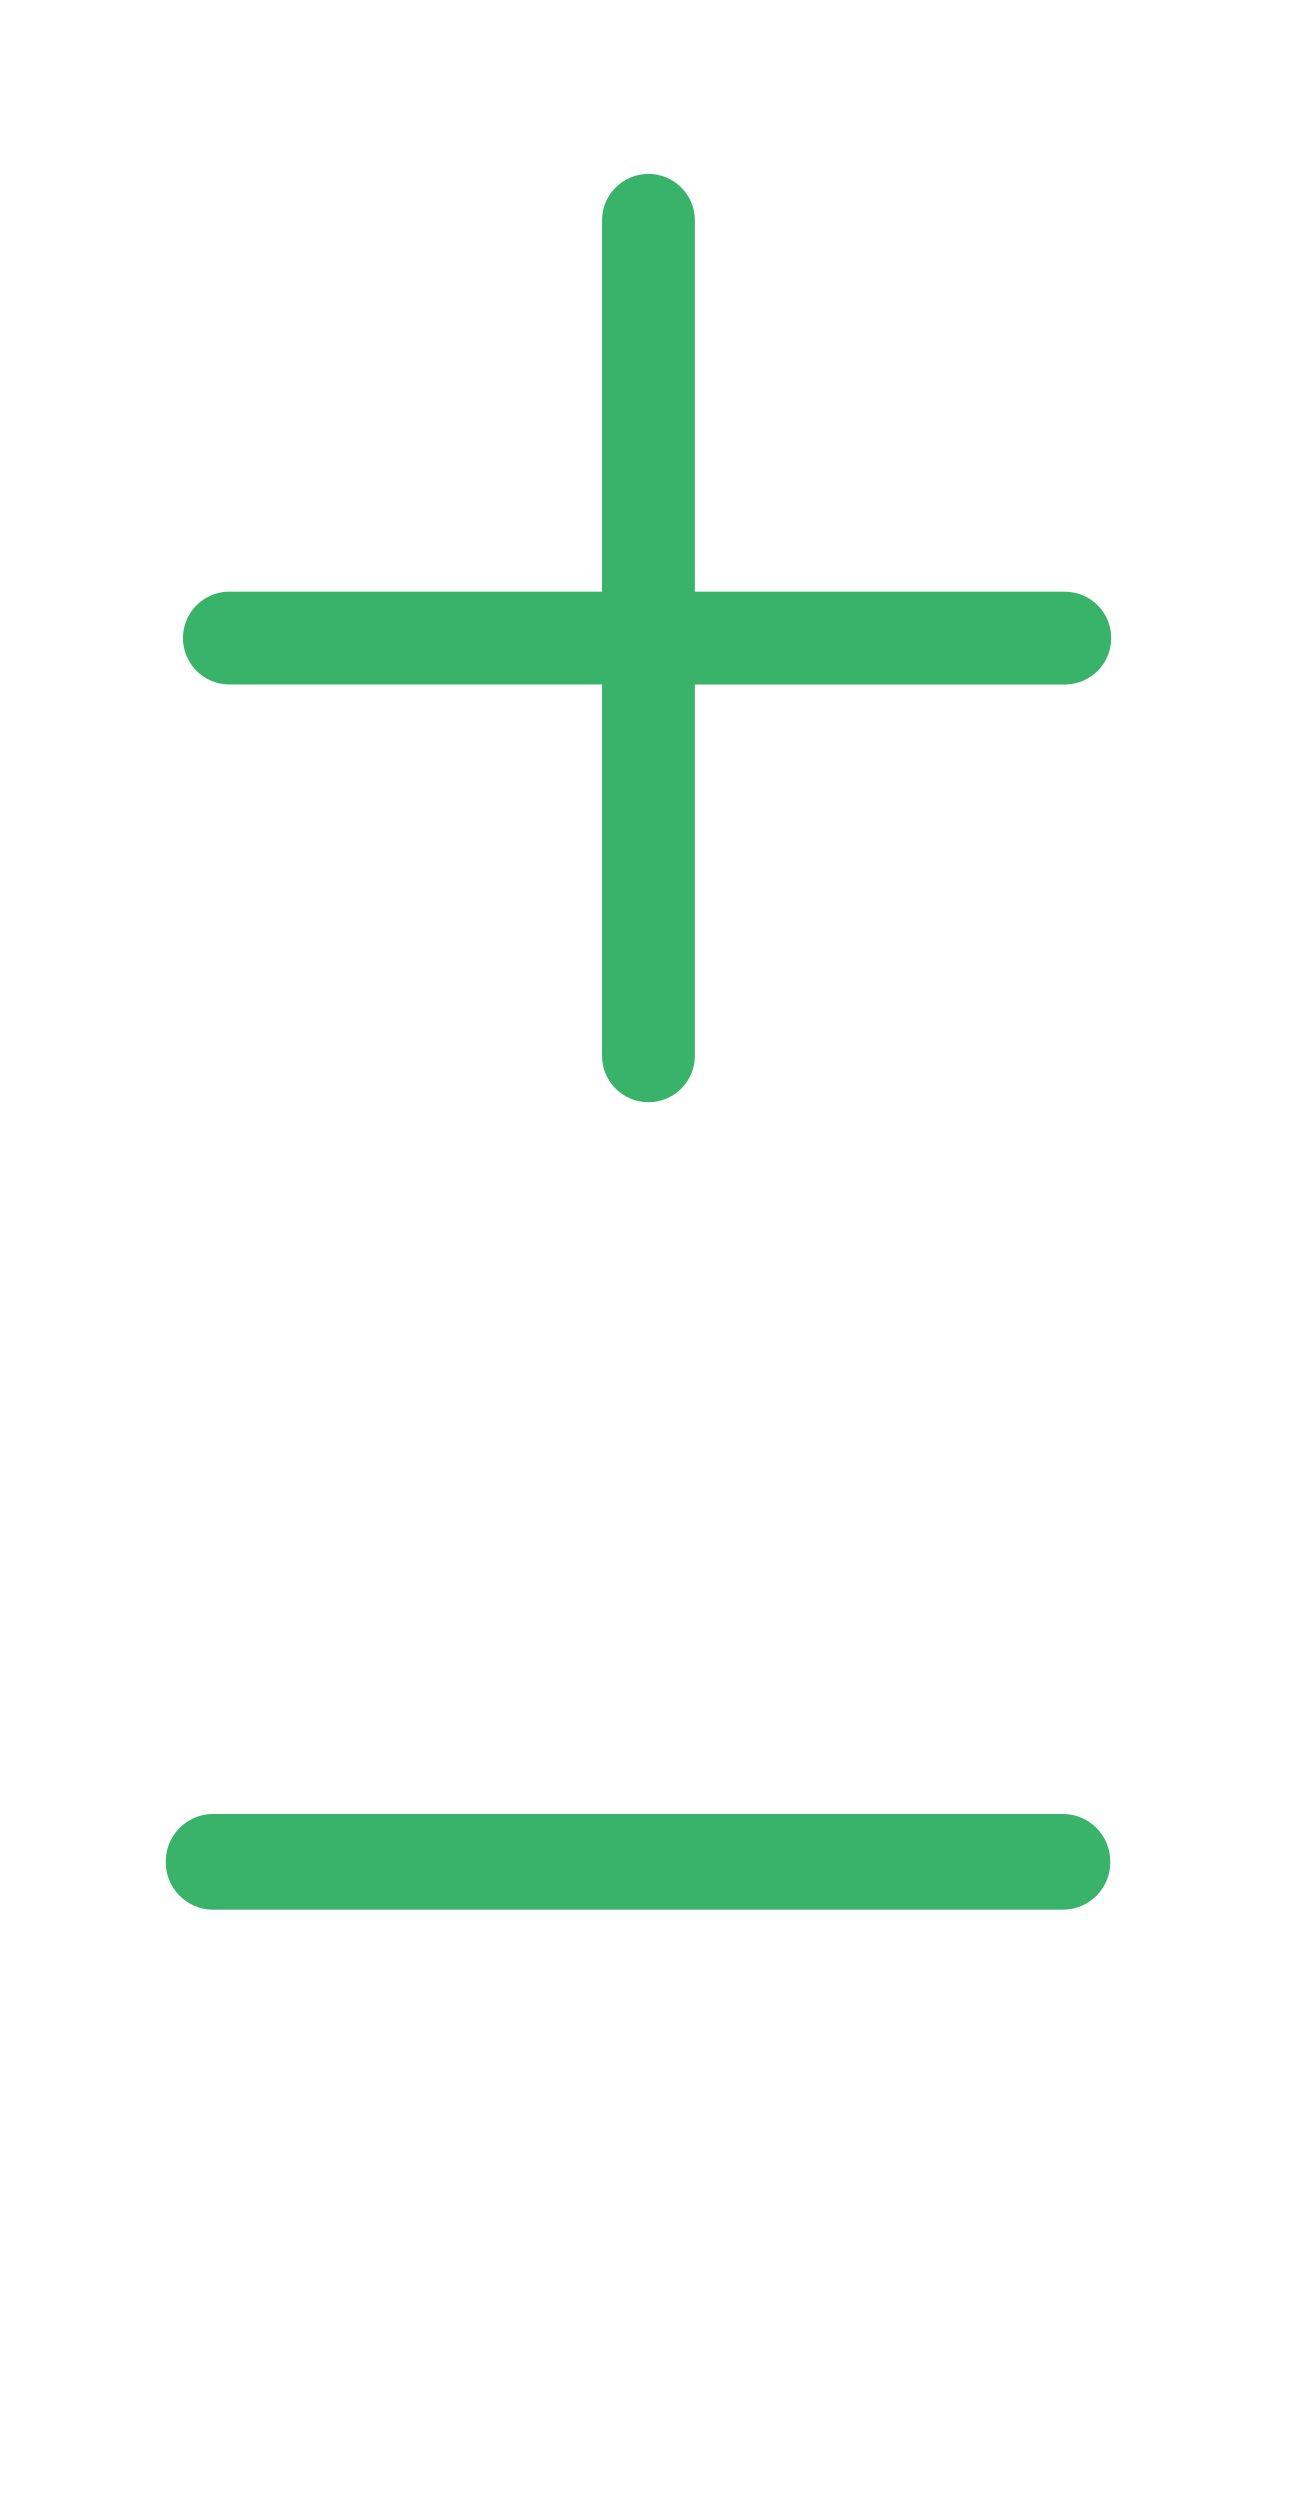
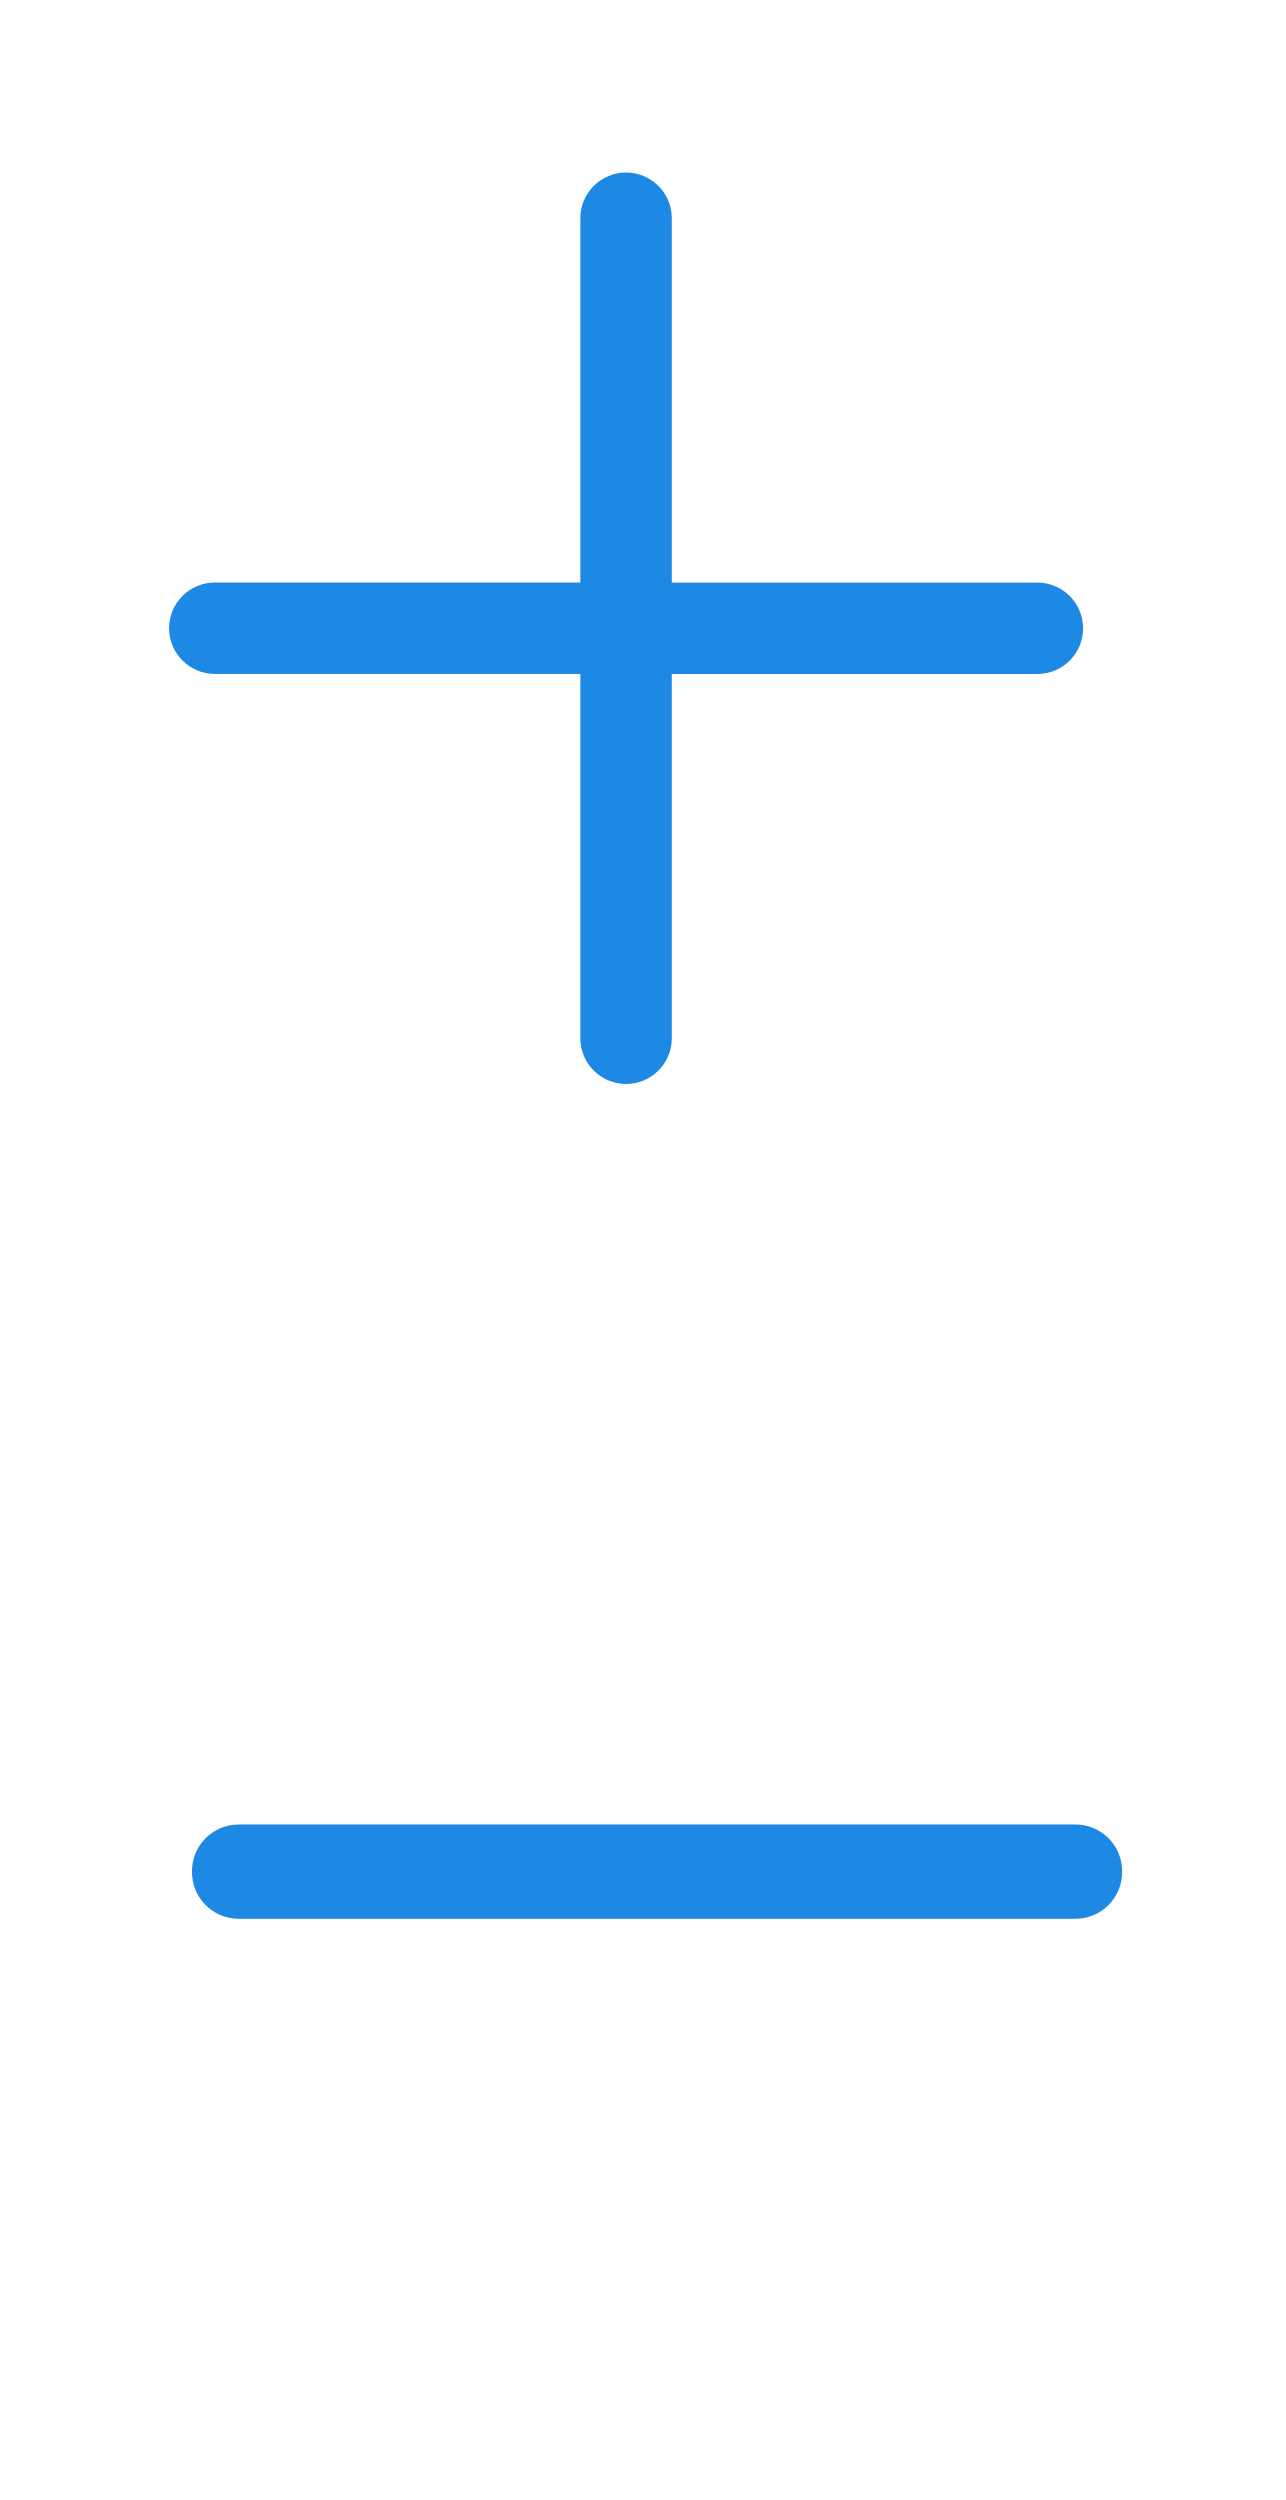
- <svg xmlns="http://www.w3.org/2000/svg" width="32.315" height="62.684" viewBox="0 0 32.315 62.684">
-   <g id="faq_btn" transform="translate(-236.729 -312)">
-     <g id="ad" transform="translate(-1220.912 284)">
-       <rect id="Rectangle_1793" data-name="Rectangle 1793" width="32" height="32" transform="translate(1457.956 28)" fill="none" />
-       <path id="Path_4845" data-name="Path 4845" d="M2136.26,560.474h9.31a1.164,1.164,0,0,1,0,2.327h-9.31v9.31a1.164,1.164,0,0,1-2.328,0V562.8h-9.309a1.164,1.164,0,1,1,0-2.327h9.309v-9.311a1.164,1.164,0,1,1,2.328,0Z" transform="translate(-661.196 -517.638)" fill="#39b36a" />
+ <svg xmlns="http://www.w3.org/2000/svg" width="30.685" height="59.684" viewBox="0 0 30.685 59.684">
+   <g id="faq_btn" transform="translate(-278.044 -369)">
+     <g id="ad" transform="translate(-1179.542 370.368)">
+       <rect id="Rectangle_1793" data-name="Rectangle 1793" width="30" height="30" transform="translate(1458.271 28.316)" fill="none" />
+       <path id="Path_5609" data-name="Path 5609" d="M5976.37-231.433a1.114,1.114,0,0,1-1.1-1.124,1.115,1.115,0,0,1,1.1-1.127h20.006a1.114,1.114,0,0,1,1.1,1.127,1.113,1.113,0,0,1-1.1,1.124Z" transform="translate(-4513.101 275.873)" fill="#1e88e5" />
    </g>
-     <g id="ad-2" data-name="ad" transform="translate(-1221.542 314.368)">
-       <rect id="Rectangle_1793-2" data-name="Rectangle 1793" width="32" height="32" transform="translate(1458.271 28.316)" fill="none" />
-       <path id="Path_5609" data-name="Path 5609" d="M5976.44-231.283a1.188,1.188,0,0,1-1.172-1.2,1.188,1.188,0,0,1,1.172-1.2h21.338a1.188,1.188,0,0,1,1.172,1.2,1.186,1.186,0,0,1-1.172,1.2Z" transform="translate(-4512.841 276.798)" fill="#39b36a" />
+     <g id="ad-2" data-name="ad" transform="translate(-1179.912 341)">
+       <rect id="Rectangle_1793-2" data-name="Rectangle 1793" width="30" height="30" transform="translate(1457.956 28)" fill="none" />
+       <path id="Path_4845" data-name="Path 4845" d="M2135.46,559.82h8.728a1.091,1.091,0,1,1,0,2.182h-8.728v8.728a1.092,1.092,0,0,1-2.183,0V562h-8.727a1.091,1.091,0,1,1,0-2.182h8.727v-8.729a1.092,1.092,0,0,1,2.183,0Z" transform="translate(-661.466 -517.911)" fill="#1e88e5" />
    </g>
  </g>
</svg>
